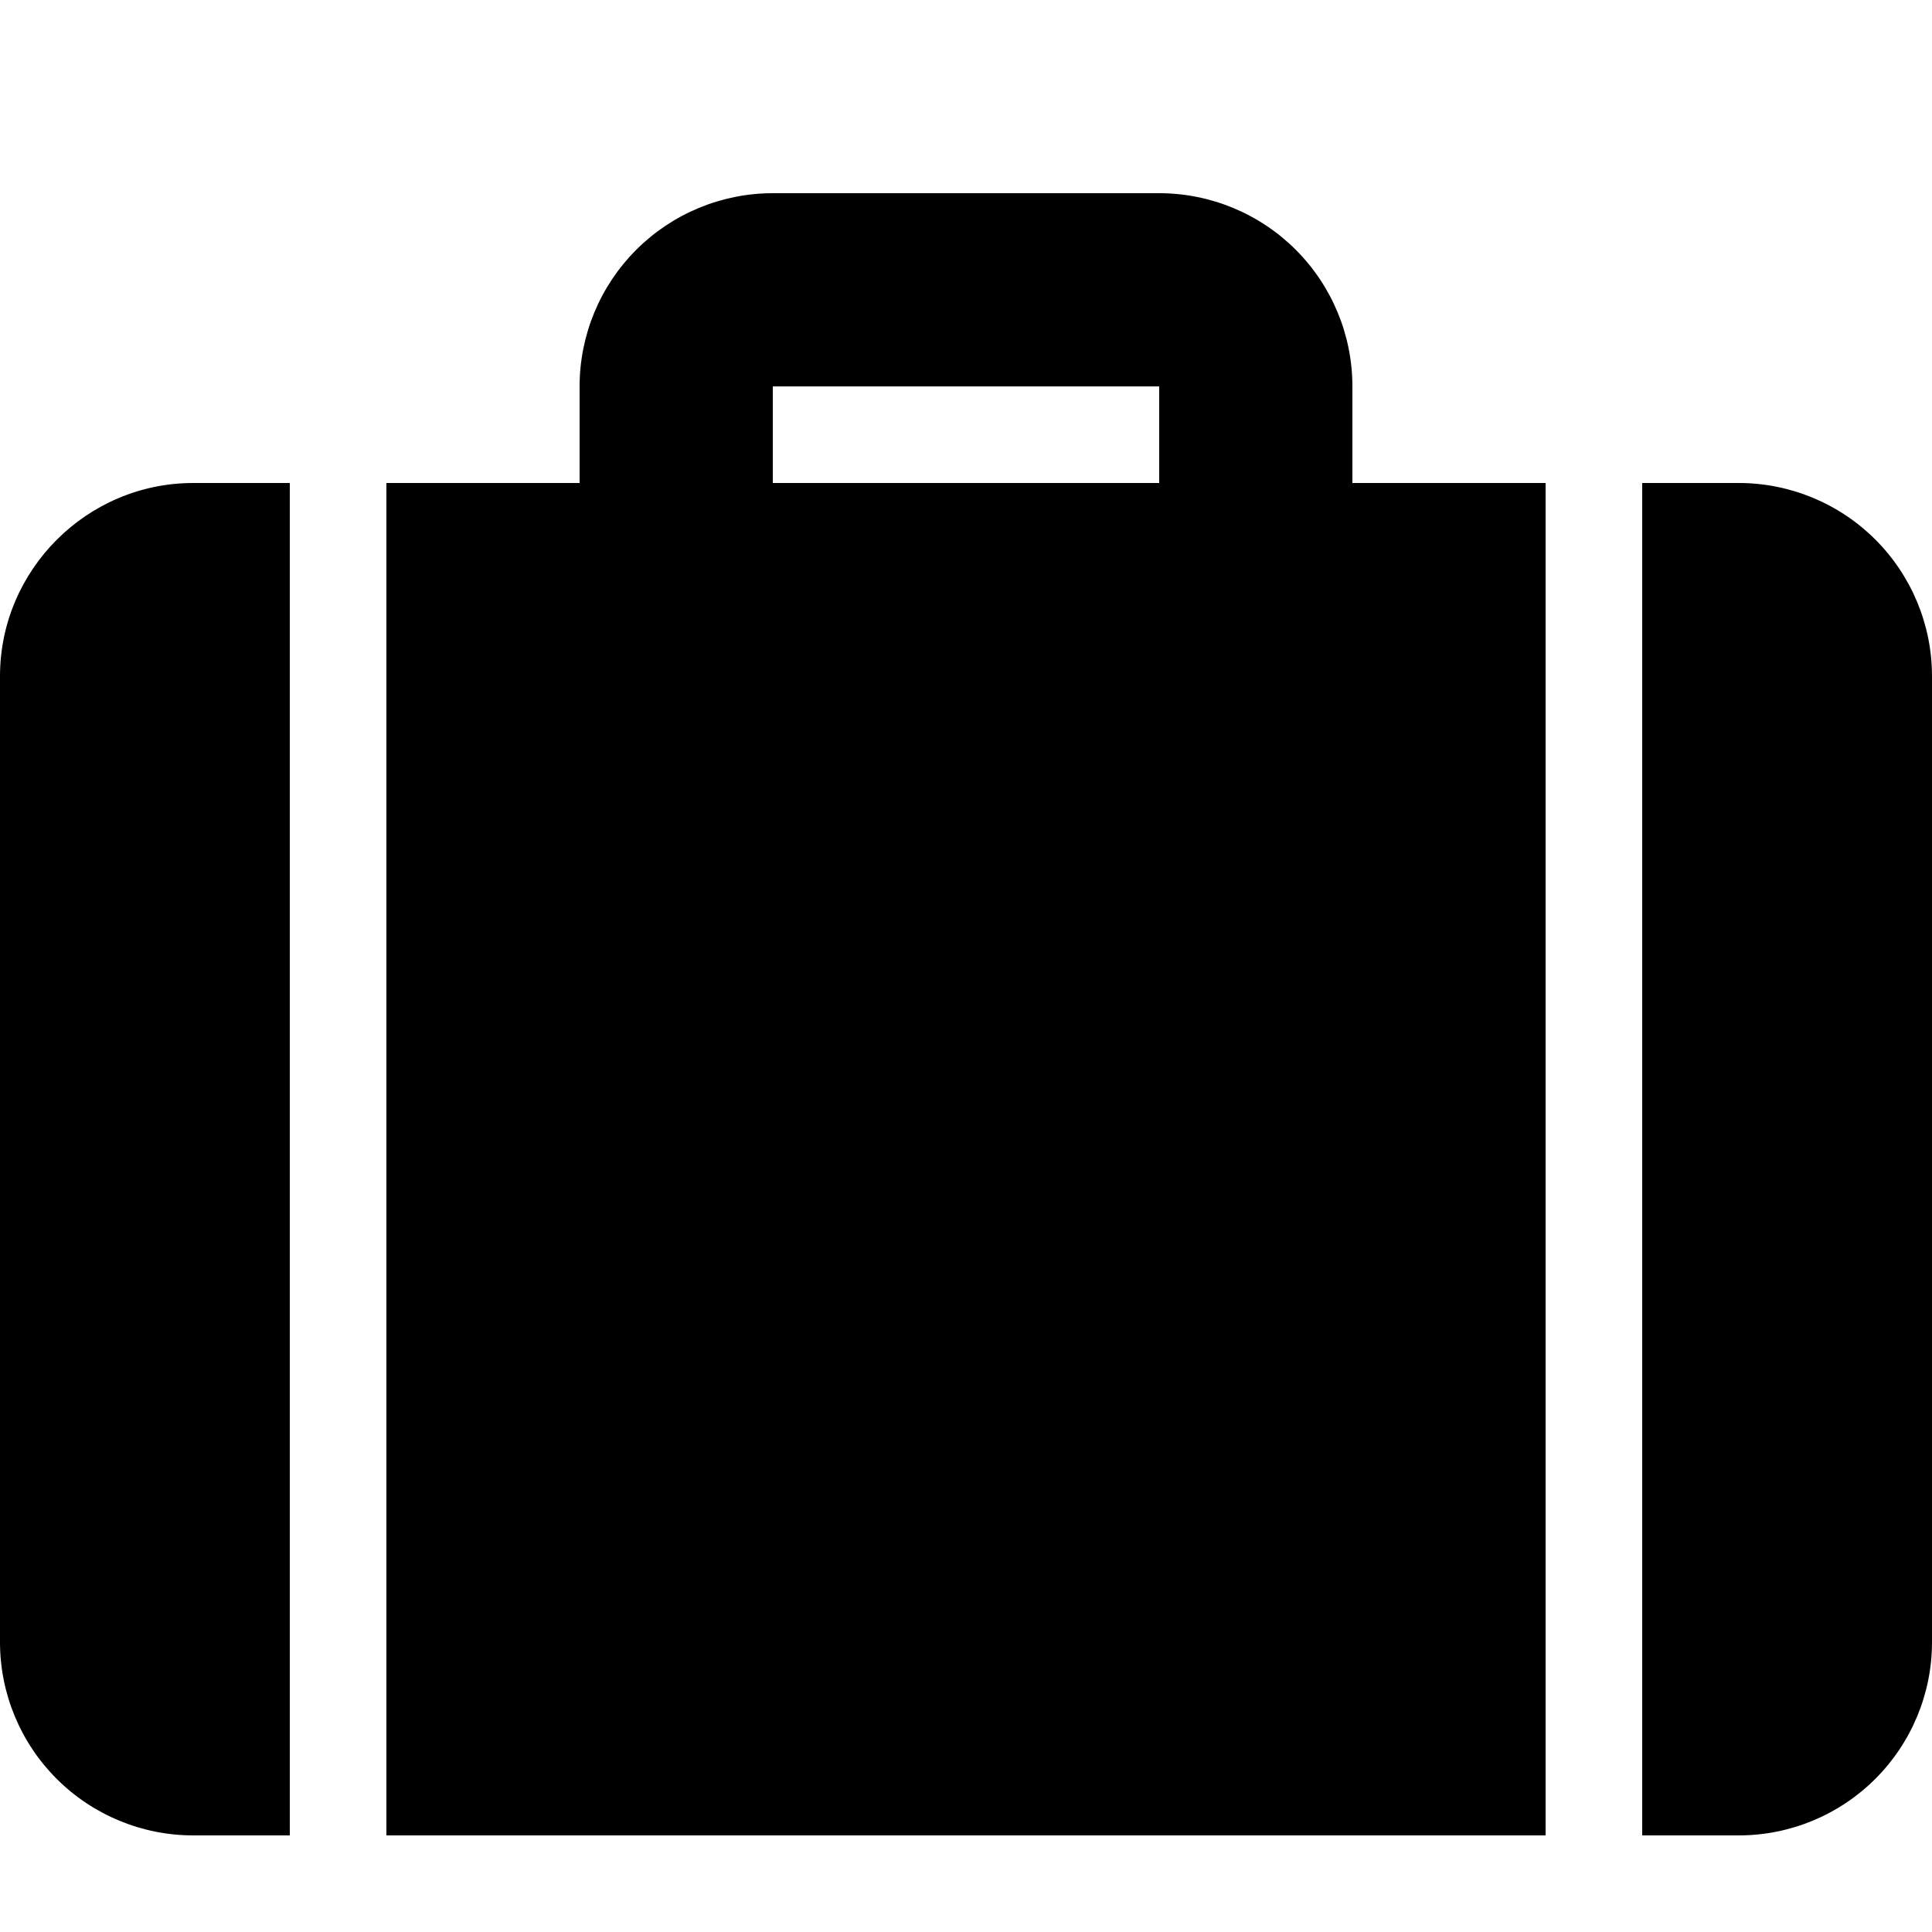
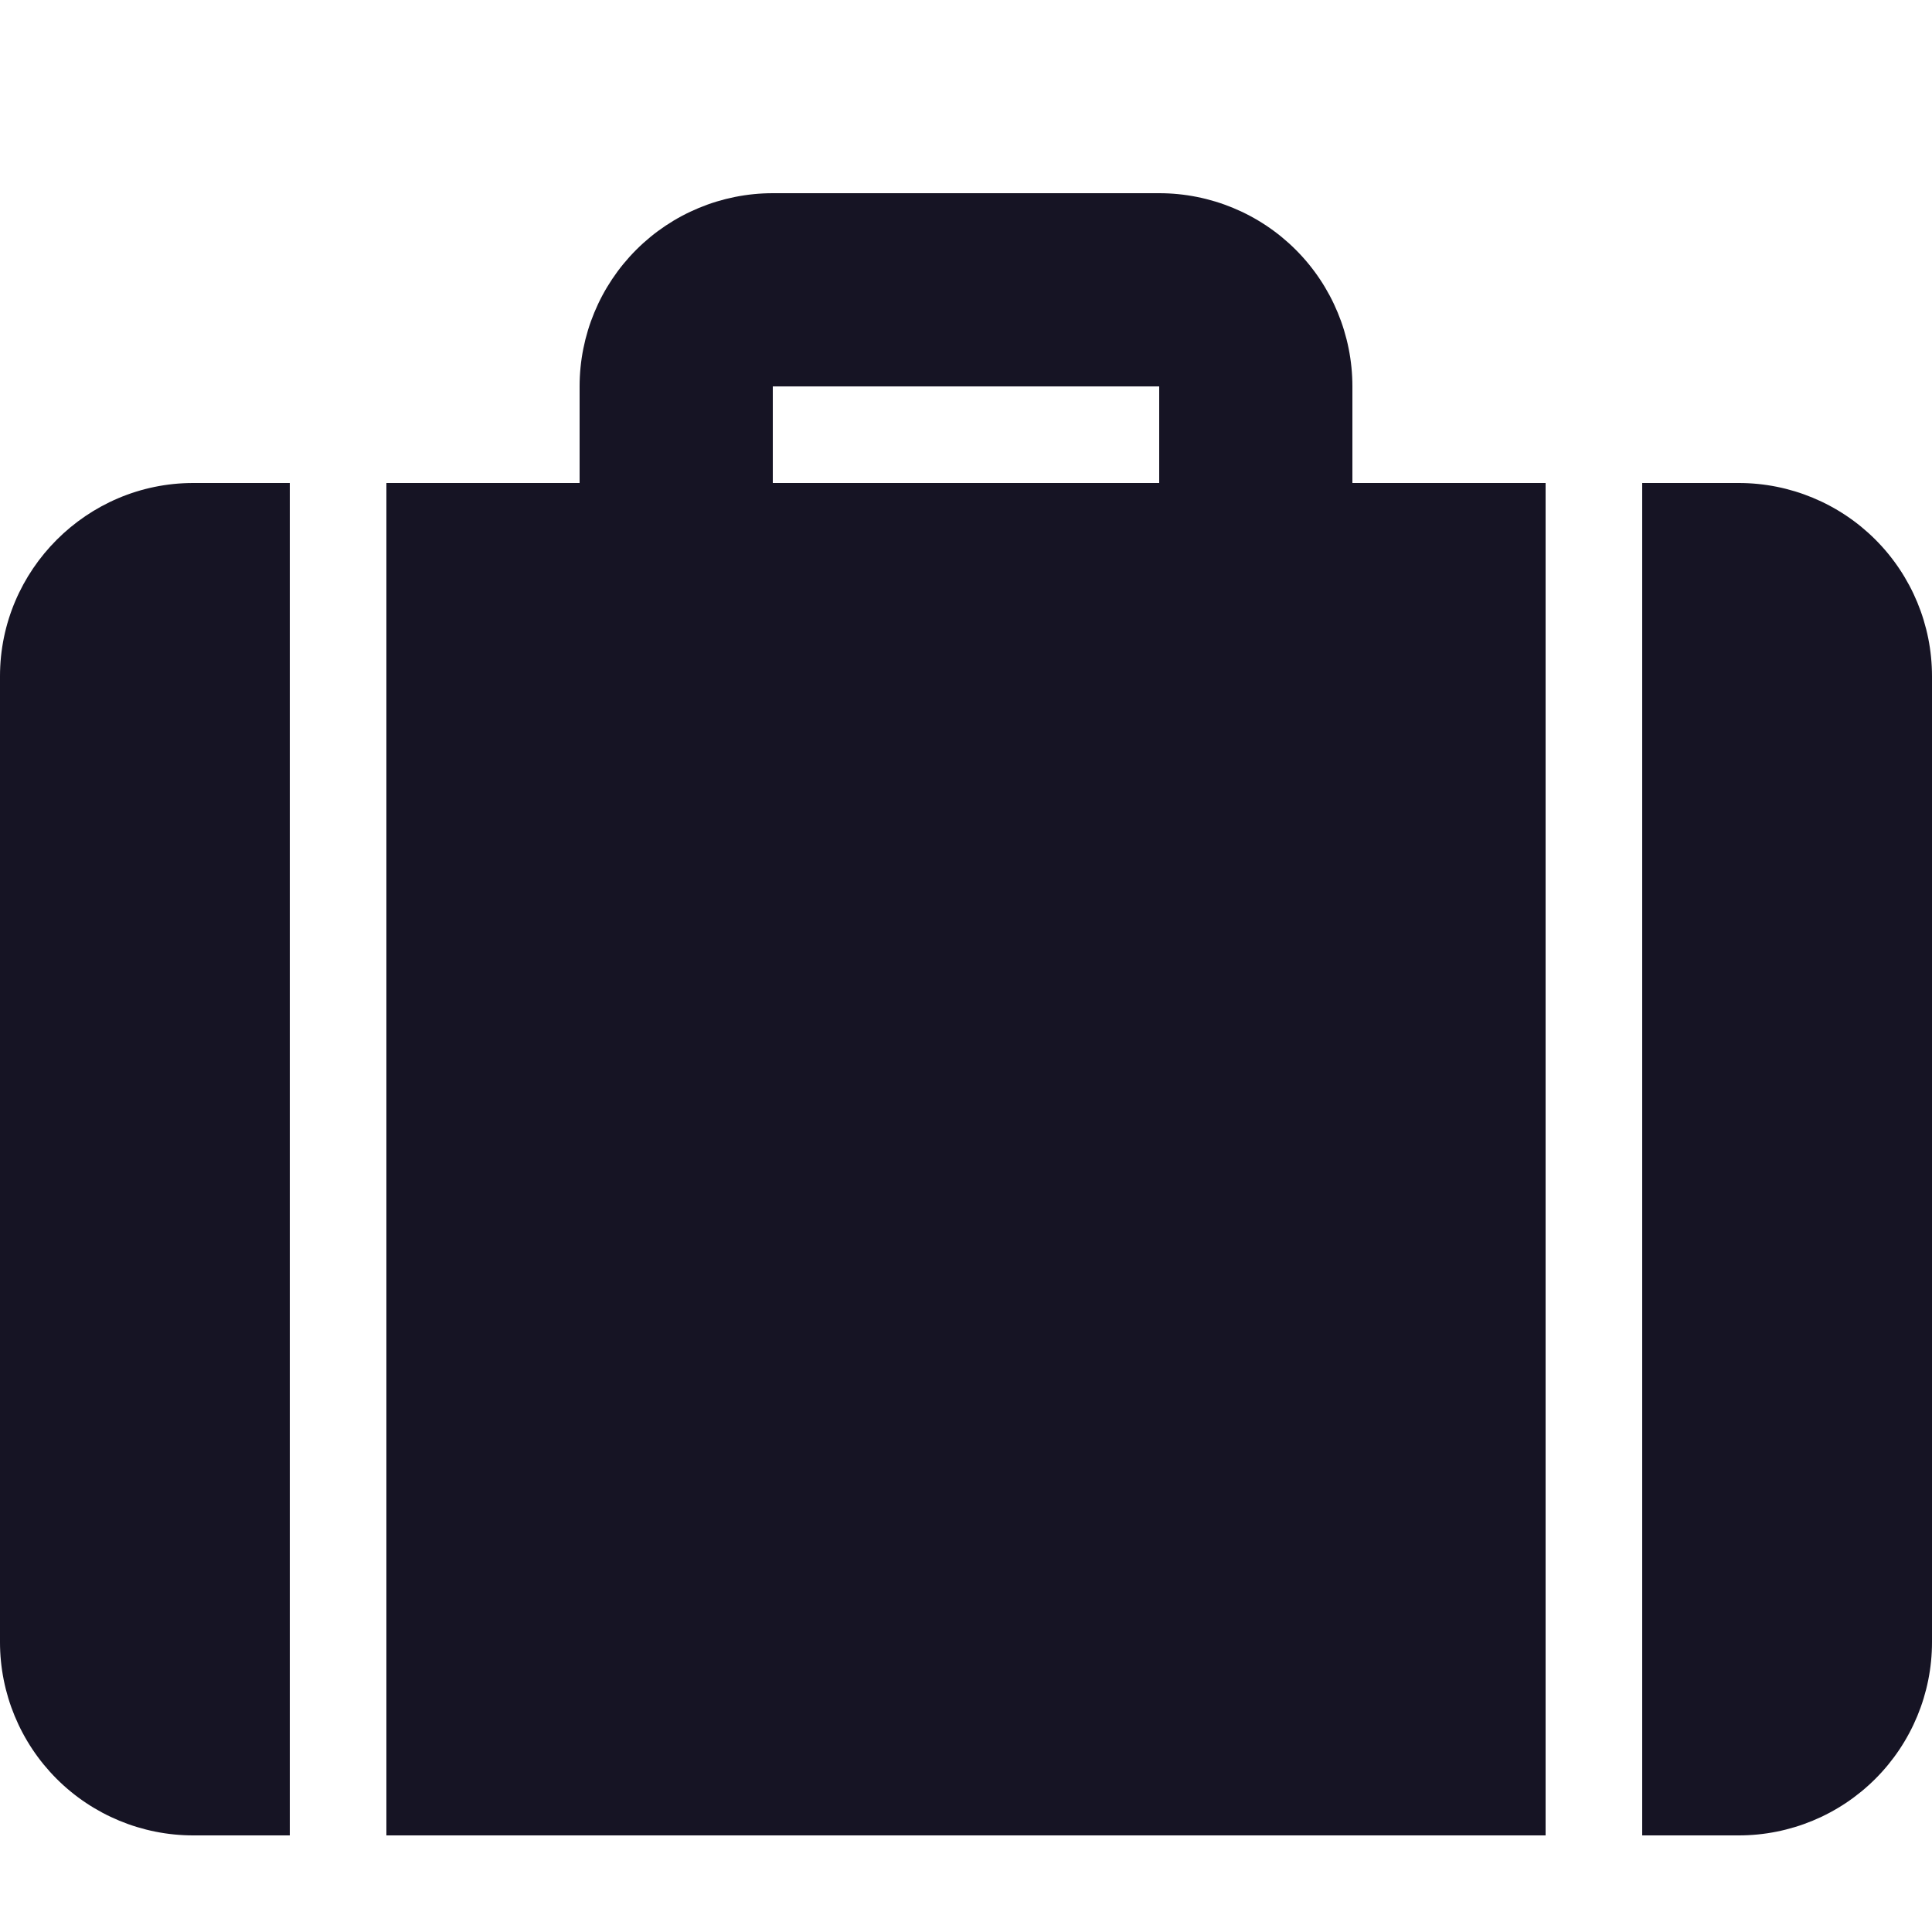
<svg xmlns="http://www.w3.org/2000/svg" width="20" height="20" viewBox="0 0 20 20" fill="none">
-   <path d="M14 5H16V19H4V5H6V4C6 3.47 6.211 2.961 6.586 2.586C6.961 2.211 7.47 2 8 2H12C12.53 2 13.039 2.211 13.414 2.586C13.789 2.961 14 3.47 14 4V5ZM17 5H18C18.53 5 19.039 5.211 19.414 5.586C19.789 5.961 20 6.47 20 7V17C20 17.53 19.789 18.039 19.414 18.414C19.039 18.789 18.53 19 18 19H17V5ZM3 5V19H2C1.47 19 0.961 18.789 0.586 18.414C0.211 18.039 0 17.53 0 17V7C0 5.9 0.9 5 2 5H3ZM8 4V5H12V4H8Z" fill="black" />
+   <path d="M14 5H16V19H4V5H6V4C6 3.47 6.211 2.961 6.586 2.586C6.961 2.211 7.47 2 8 2H12C12.53 2 13.039 2.211 13.414 2.586C13.789 2.961 14 3.47 14 4V5ZM17 5H18C18.53 5 19.039 5.211 19.414 5.586C19.789 5.961 20 6.47 20 7V17C20 17.53 19.789 18.039 19.414 18.414C19.039 18.789 18.53 19 18 19H17V5ZM3 5V19H2C1.47 19 0.961 18.789 0.586 18.414C0.211 18.039 0 17.53 0 17V7C0 5.9 0.9 5 2 5H3ZM8 4V5H12V4H8Z" fill="#161424" />
</svg>
